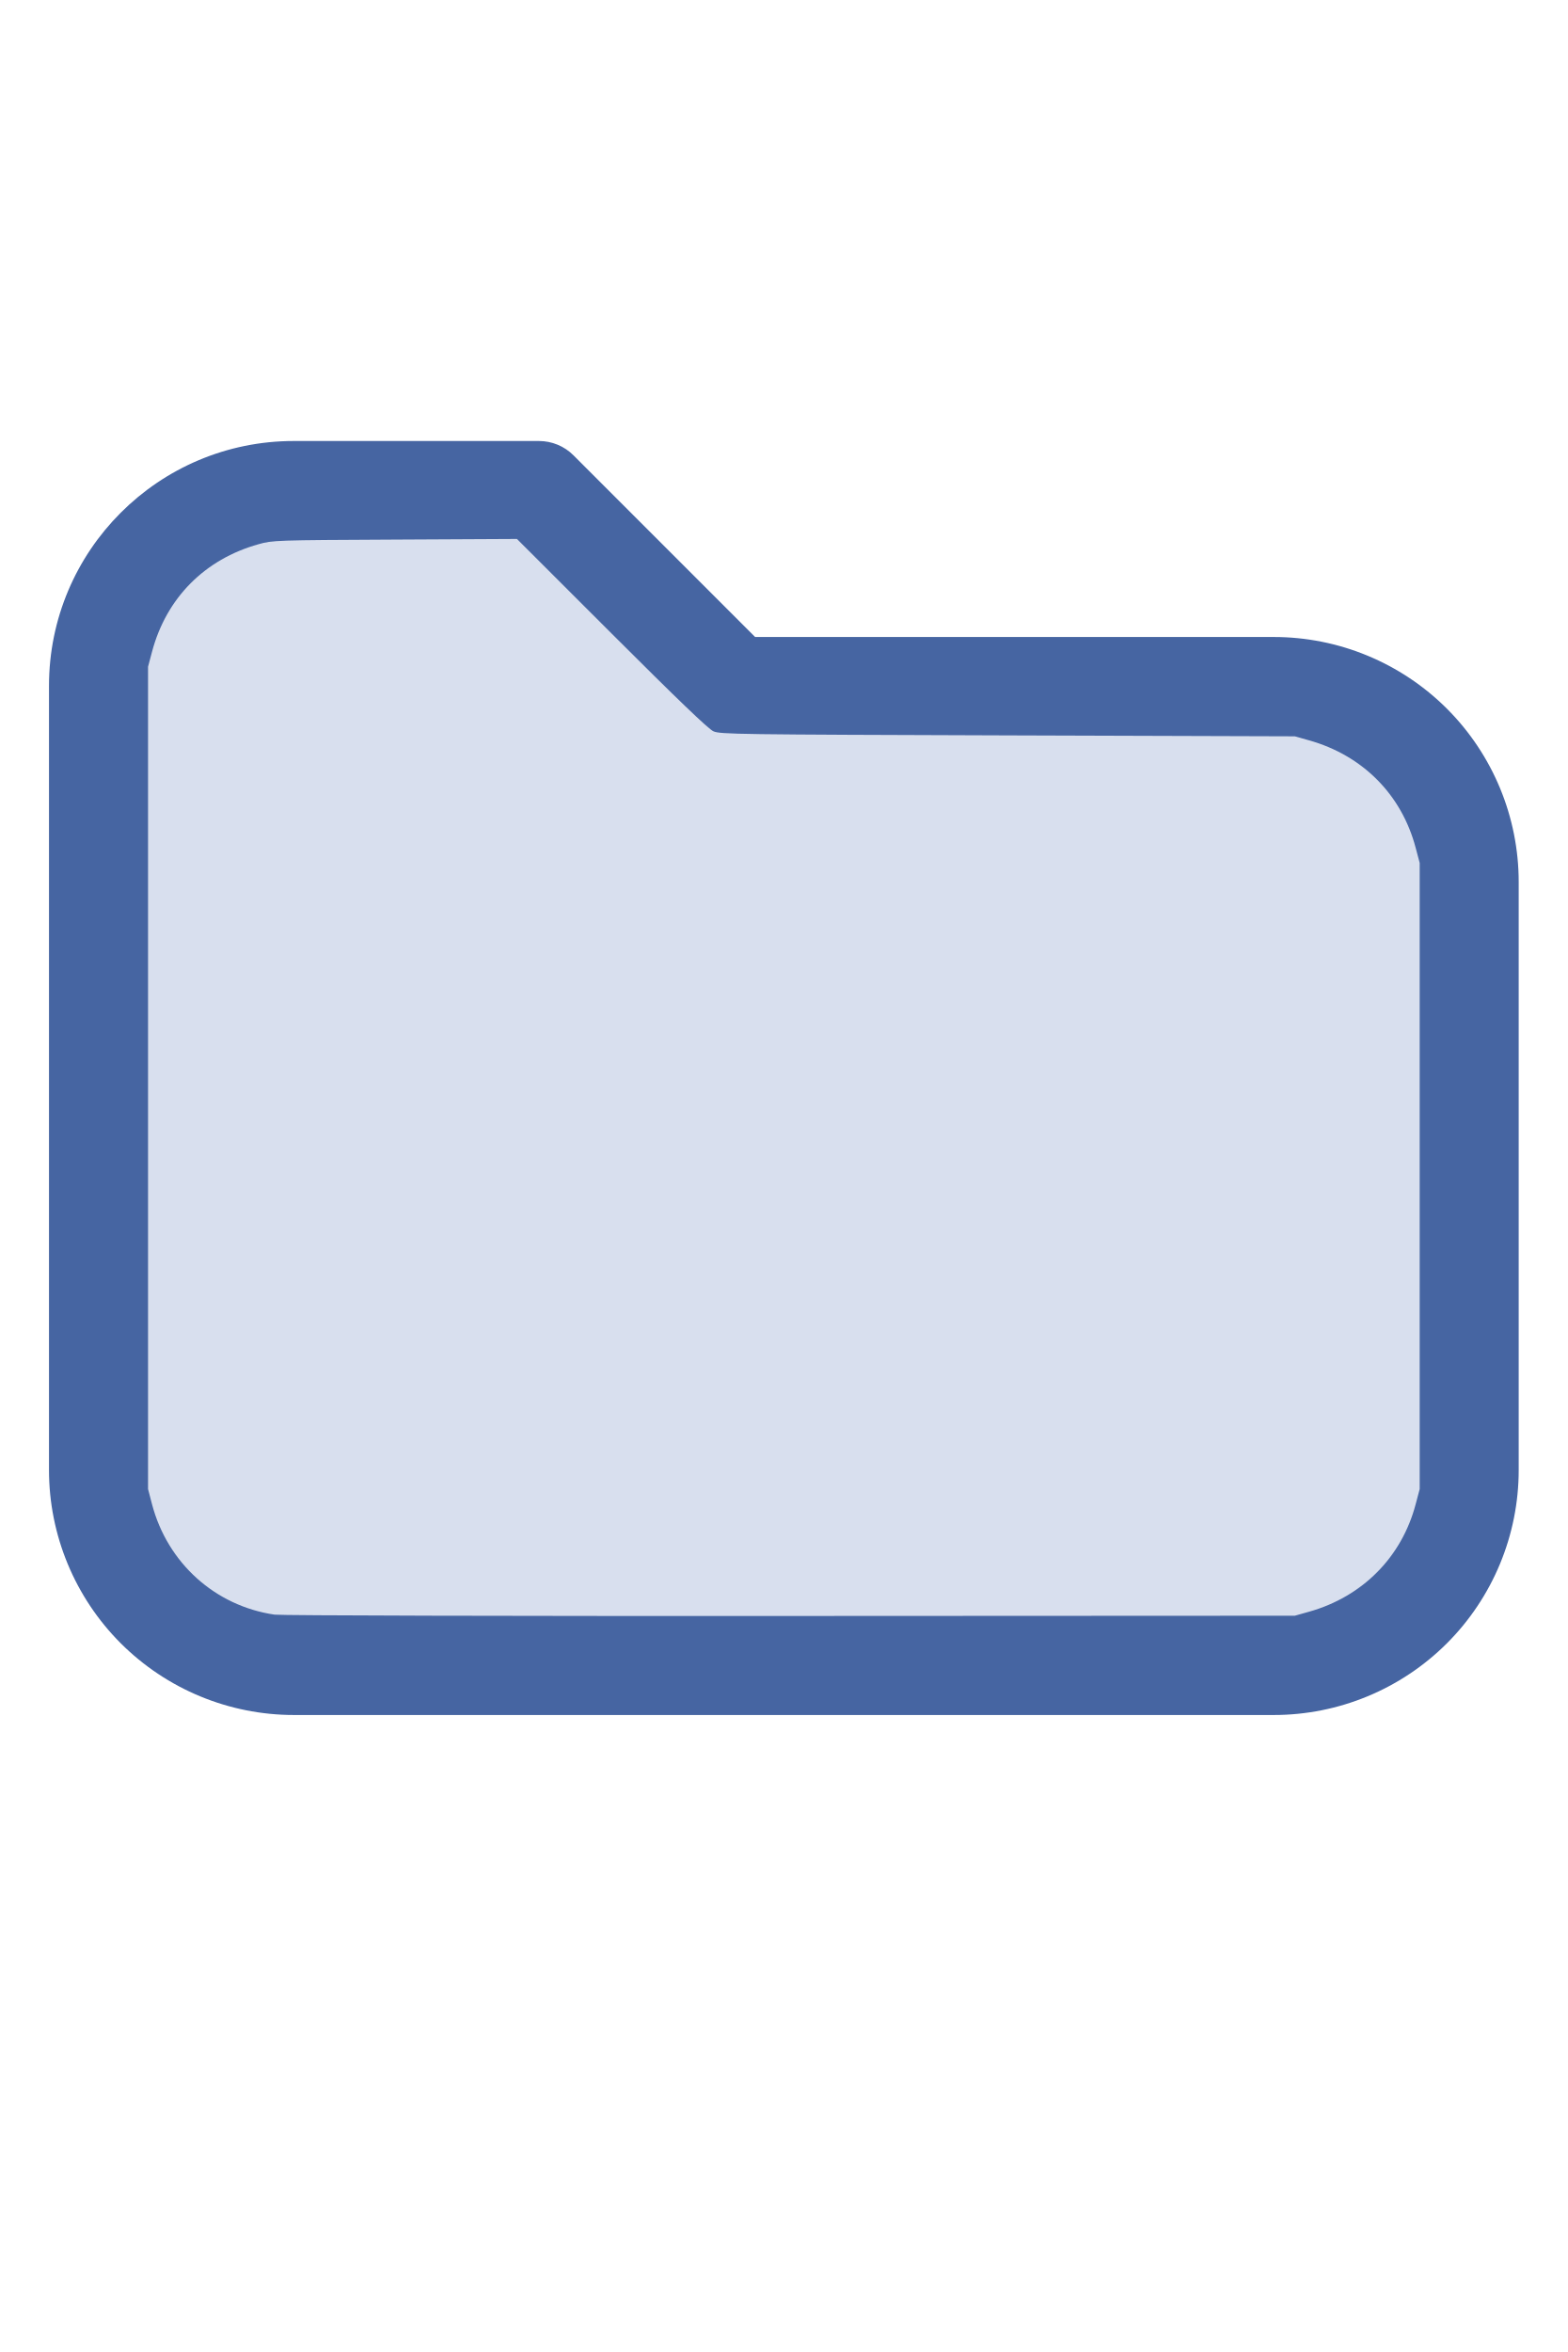
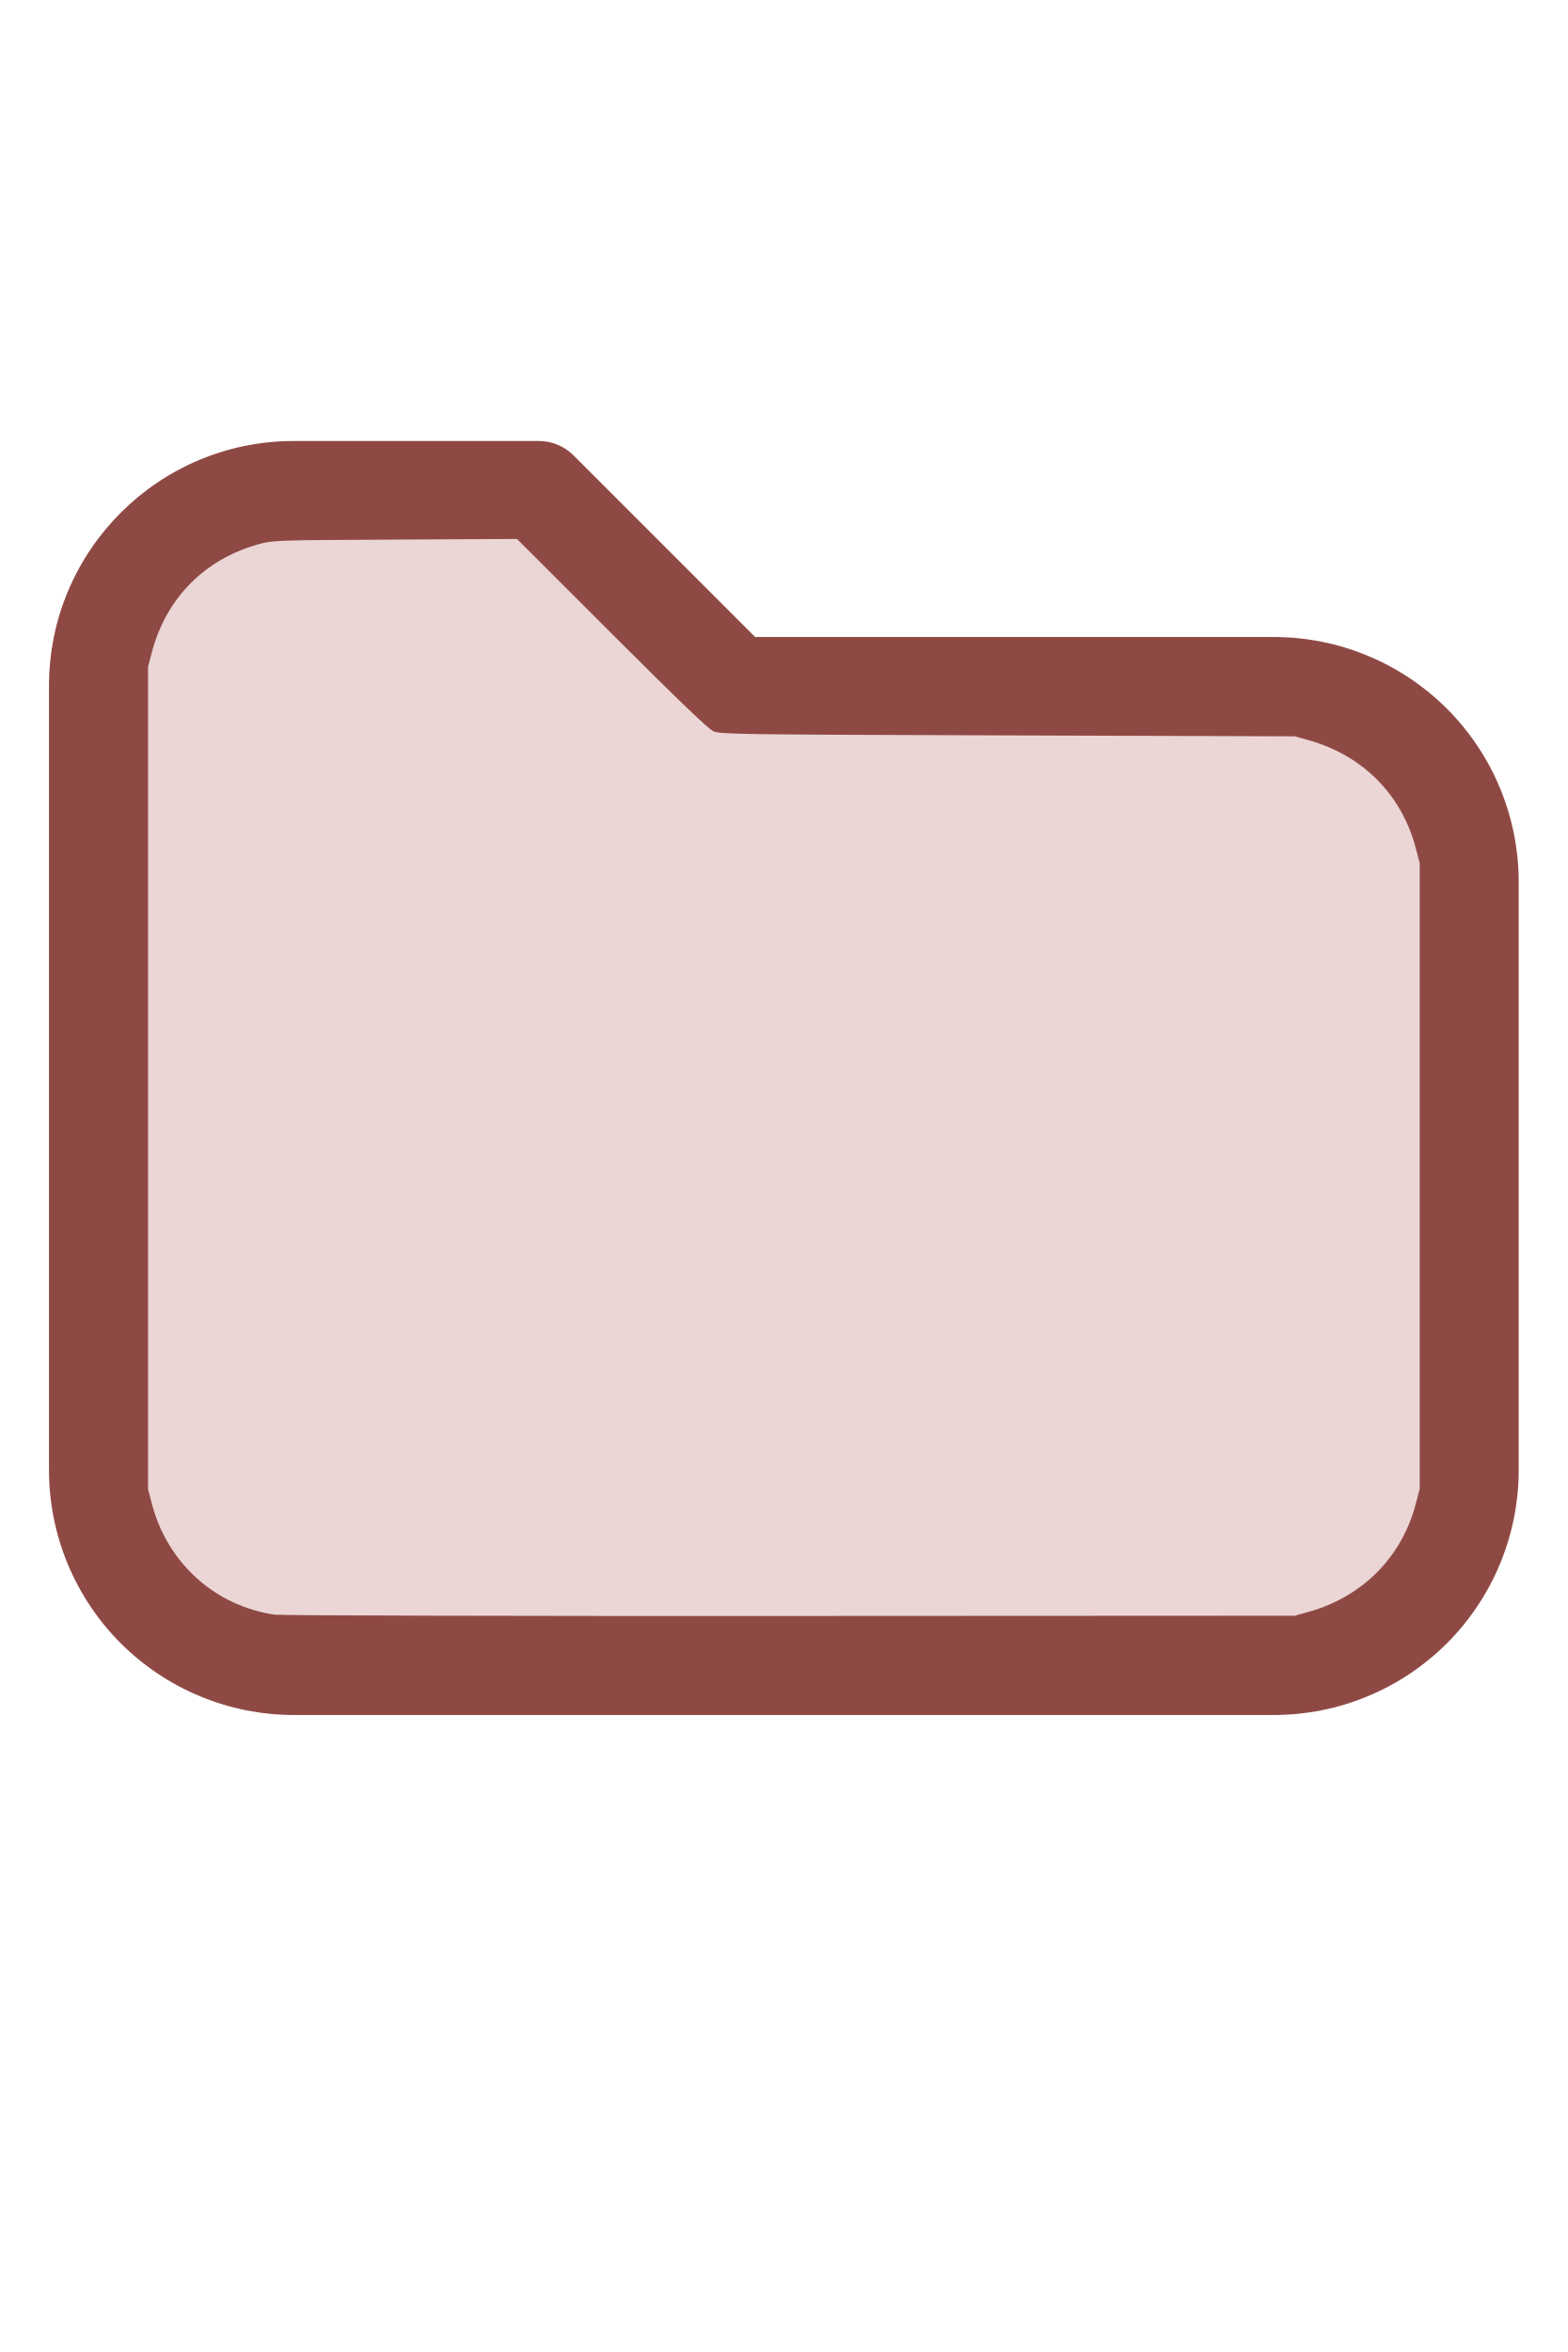
<svg xmlns="http://www.w3.org/2000/svg" version="1.1" width="16" height="24" viewBox="0 0 32 32" xml:space="preserve">
-   <g style="fill:#4665A2;">
+   <g style="fill:#8F4944;">
    <path d="M1,5.998l-0,16.002c-0,1.326 0.527,2.598 1.464,3.536c0.938,0.937 2.21,1.464 3.536,1.464c5.322,0 14.678,-0 20,0c1.326,0 2.598,-0.527 3.536,-1.464c0.937,-0.938 1.464,-2.21 1.464,-3.536c0,-3.486 0,-8.514 0,-12c0,-1.326 -0.527,-2.598 -1.464,-3.536c-0.938,-0.937 -2.21,-1.464 -3.536,-1.464c-0,0 -10.586,0 -10.586,0c0,-0 -3.707,-3.707 -3.707,-3.707c-0.187,-0.188 -0.442,-0.293 -0.707,-0.293l-5.002,0c-2.76,0 -4.998,2.238 -4.998,4.998Zm2,-0l-0,16.002c-0,0.796 0.316,1.559 0.879,2.121c0.562,0.563 1.325,0.879 2.121,0.879l20,0c0.796,0 1.559,-0.316 2.121,-0.879c0.563,-0.562 0.879,-1.325 0.879,-2.121c0,-3.486 0,-8.514 0,-12c0,-0.796 -0.316,-1.559 -0.879,-2.121c-0.562,-0.563 -1.325,-0.879 -2.121,-0.879c-7.738,0 -11,0 -11,0c-0.265,0 -0.52,-0.105 -0.707,-0.293c-0,0 -3.707,-3.707 -3.707,-3.707c-0,0 -4.588,0 -4.588,0c-1.656,0 -2.998,1.342 -2.998,2.998Z" />
  </g>
-   <g style="fill:#D8DFEE;stroke-width:0;">
+   <g style="fill:#EBD6D5;stroke-width:0;">
    <path d="M 5.606,24.952 C 4.392,24.775 3.42,23.9 3.103,22.699 L 3.022,22.389 V 13.998 5.606 L 3.104,5.298 C 3.396,4.203 4.18,3.412 5.279,3.106 5.565,3.026 5.615,3.024 8.061,3.012 l 2.491,-0.013 1.932,1.93 c 1.344,1.343 1.976,1.95 2.078,1.995 0.137,0.062 0.474,0.066 6.007,0.084 l 5.861,0.019 0.291,0.082 c 1.095,0.308 1.89,1.109 2.176,2.193 l 0.082,0.309 V 16 22.389 l -0.082,0.309 c -0.284,1.079 -1.086,1.888 -2.176,2.194 l -0.291,0.082 -10.303,0.005 c -5.7,0.003 -10.4,-0.009 -10.521,-0.027 z" />
  </g>
</svg>
